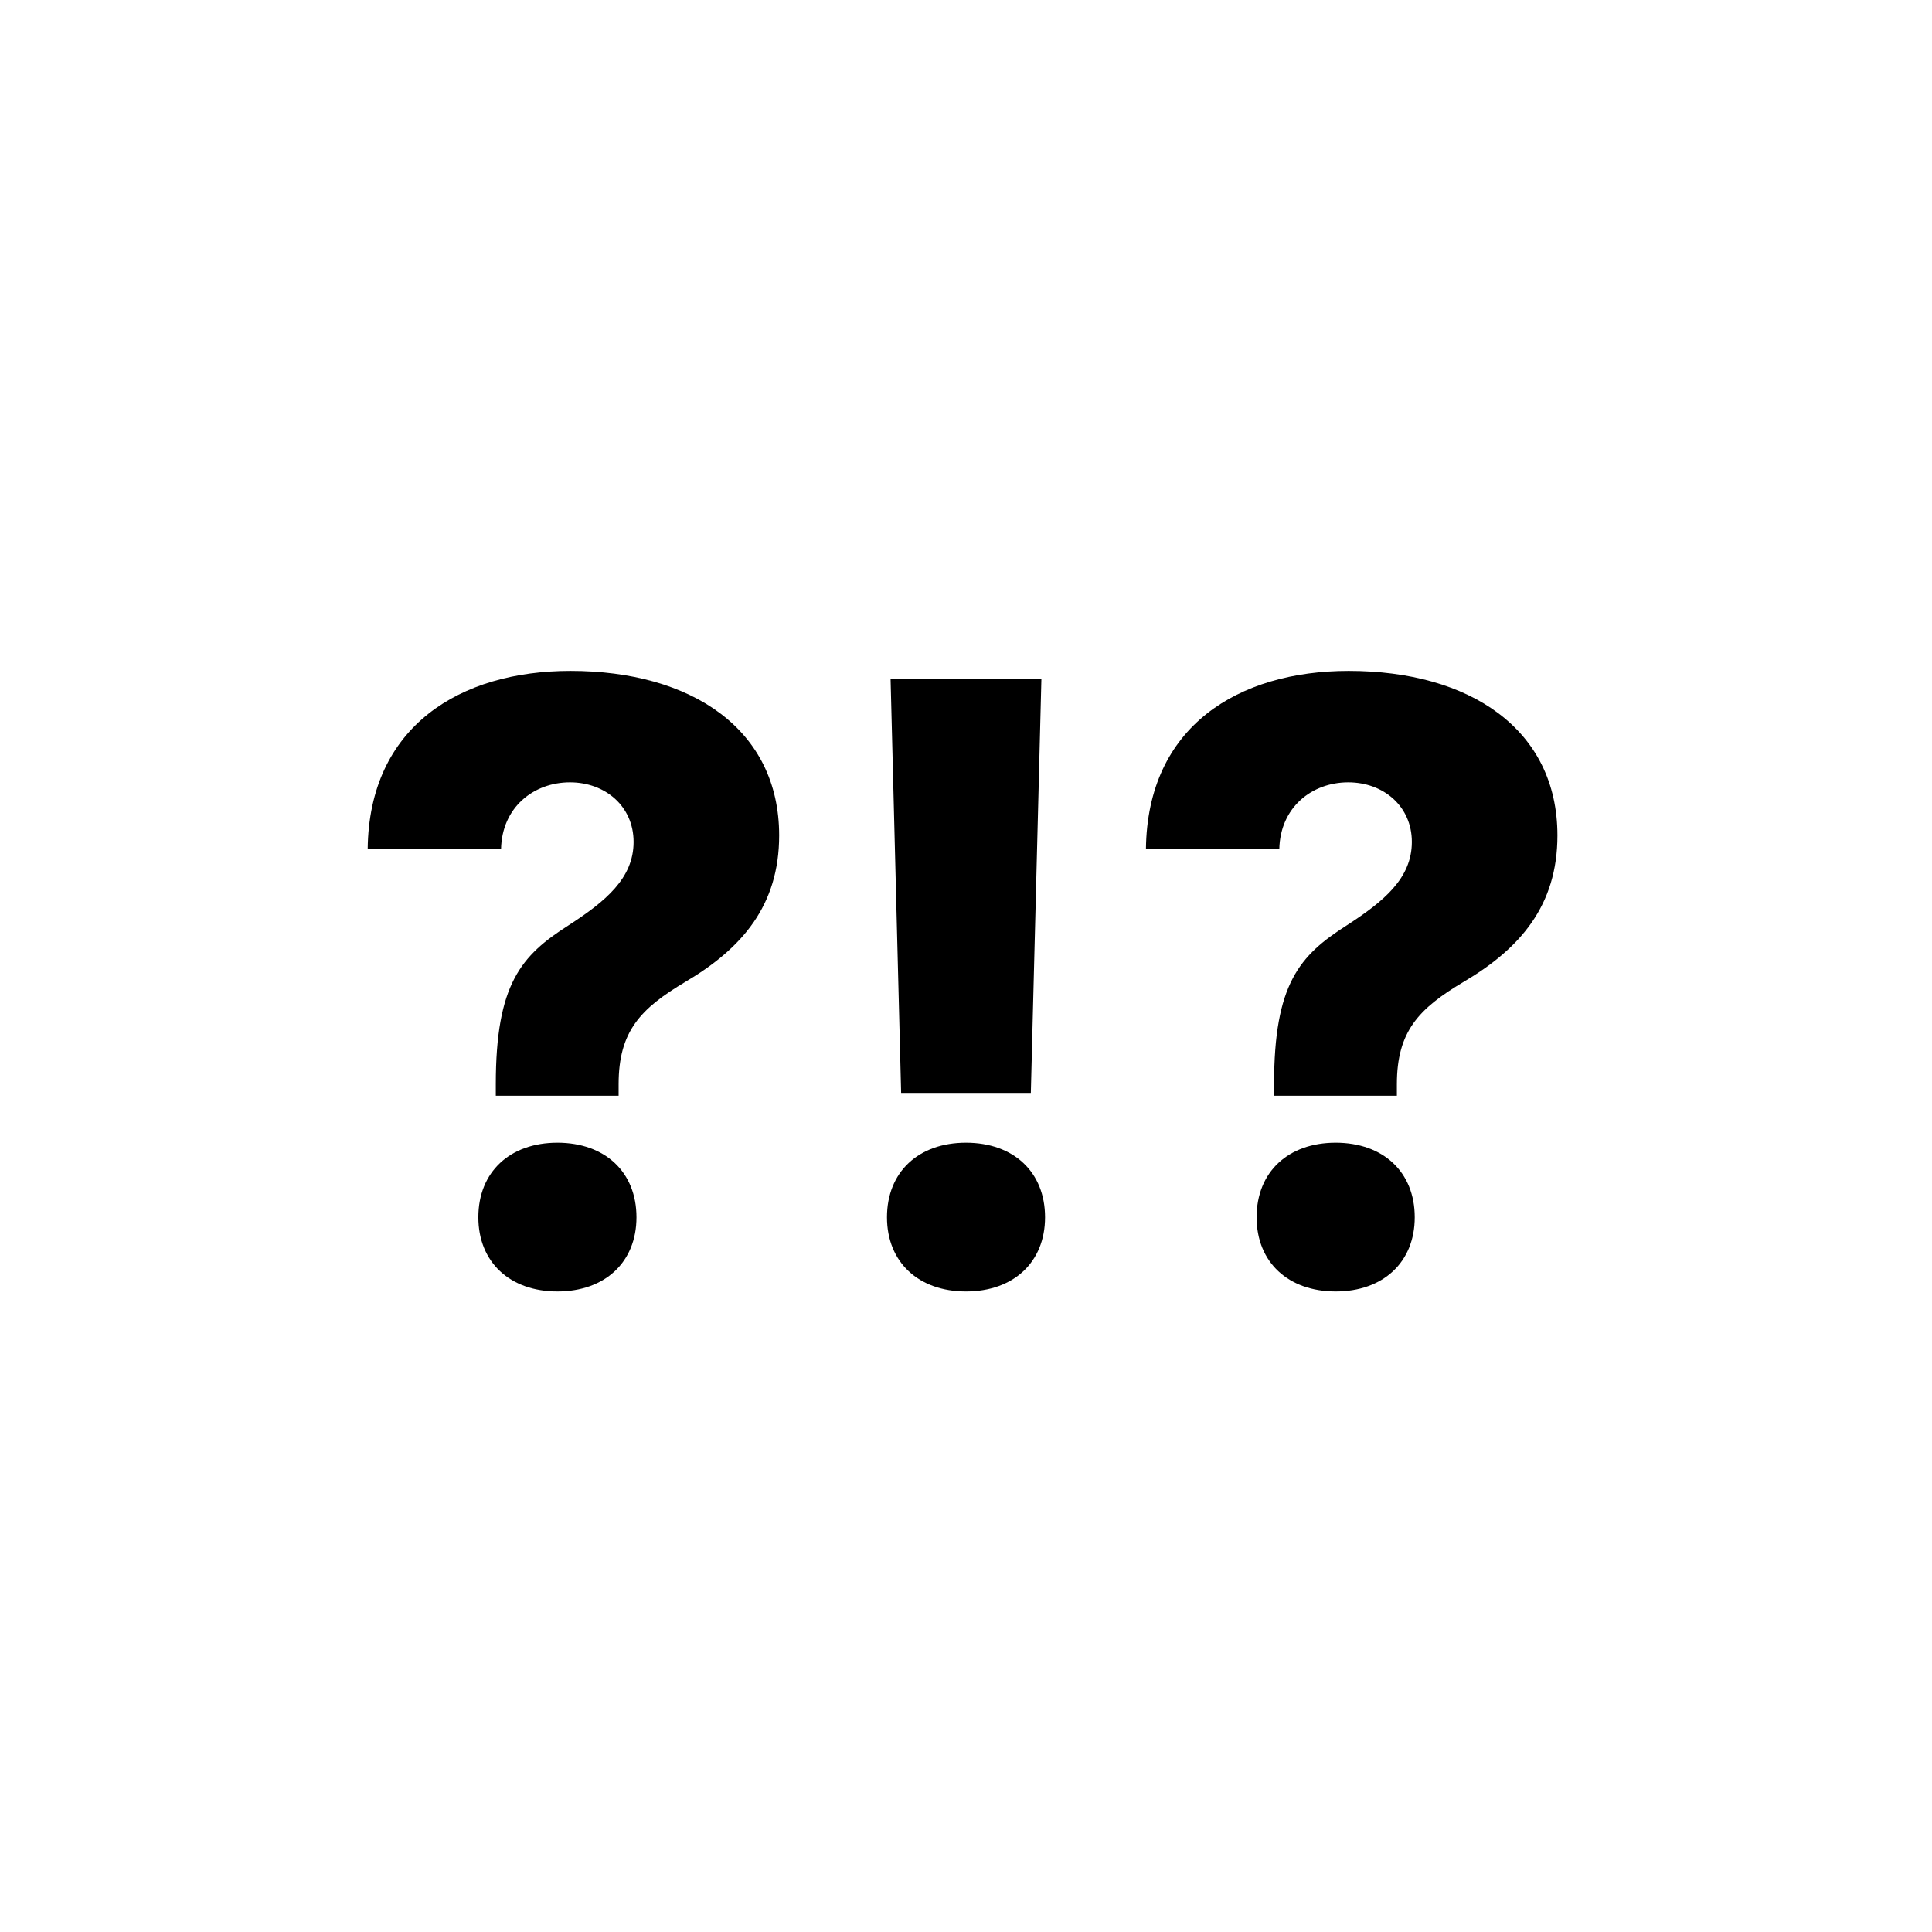
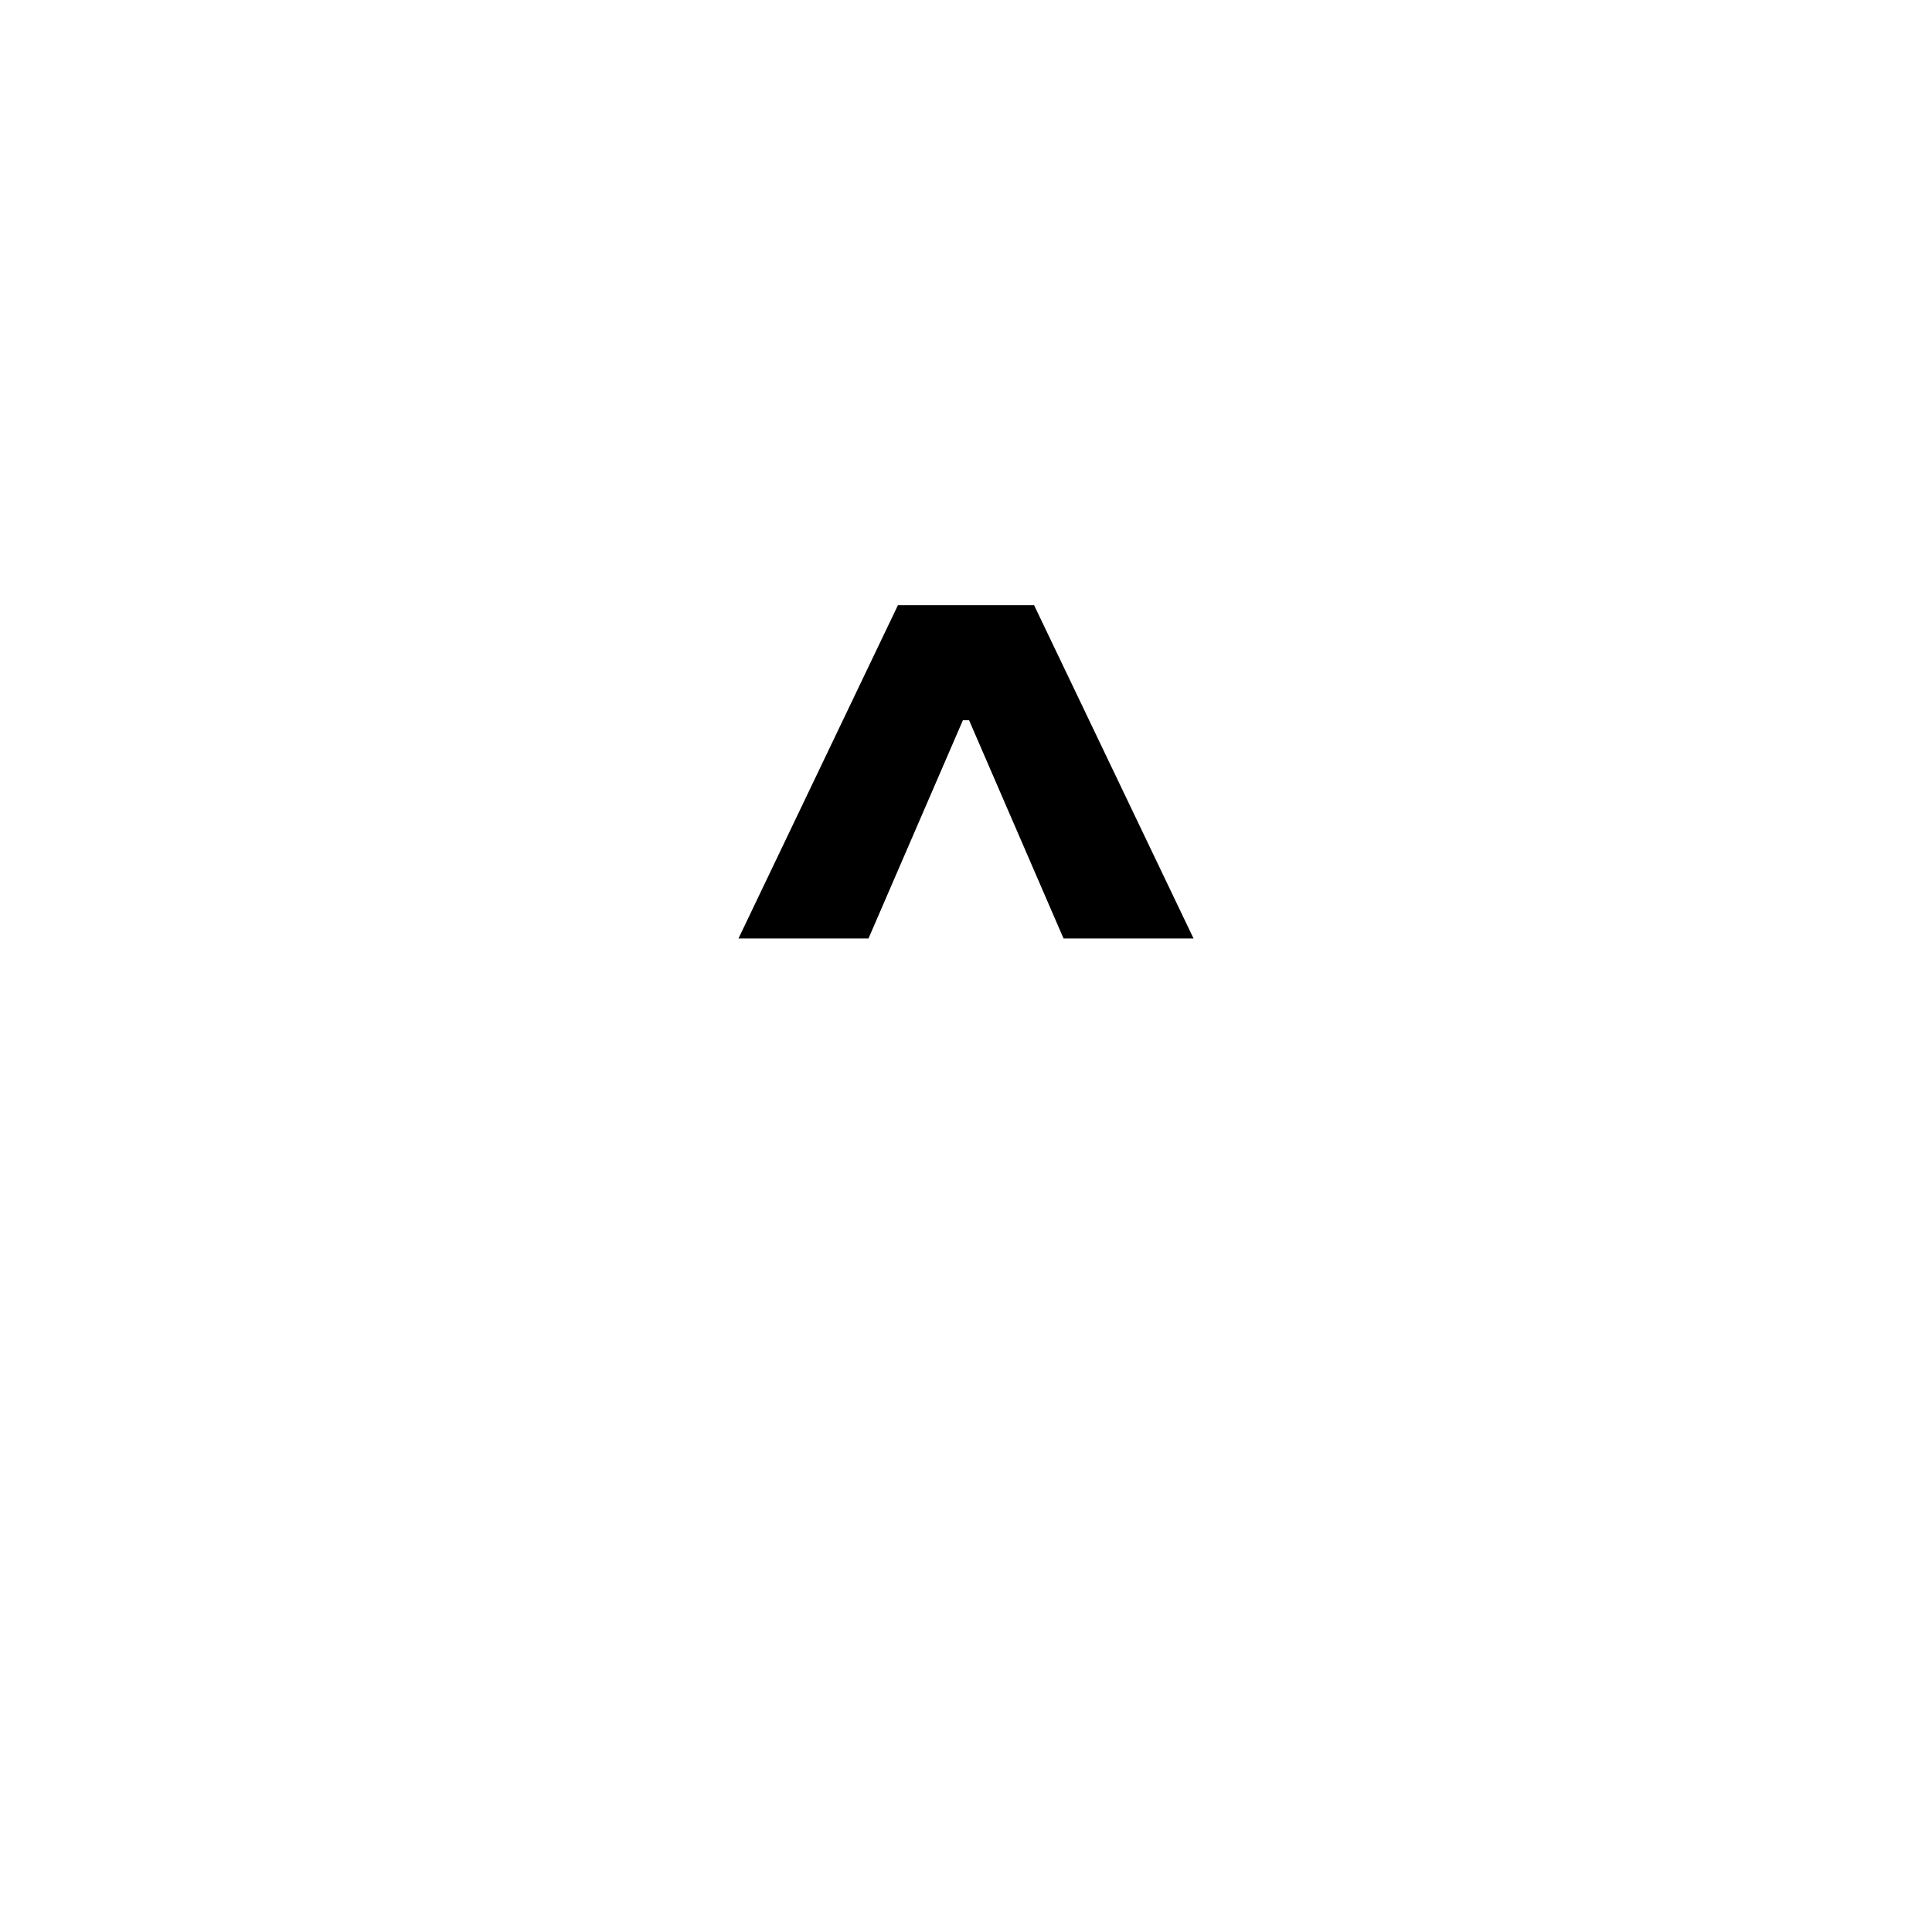
<svg xmlns="http://www.w3.org/2000/svg" viewBox="0 0 512 512" width="512" height="512">
  <rect width="512" height="512" fill="#FFFFFF" />
-   <text x="256" y="340" font-family="Inter, -apple-system, BlinkMacSystemFont, Arial, sans-serif" font-size="220" font-weight="800" text-anchor="middle" fill="black">?!?</text>
+   <text x="256" y="360" font-family="Inter, -apple-system, BlinkMacSystemFont, Arial, sans-serif" font-size="280" font-weight="800" text-anchor="middle" fill="black">^</text>
</svg>
